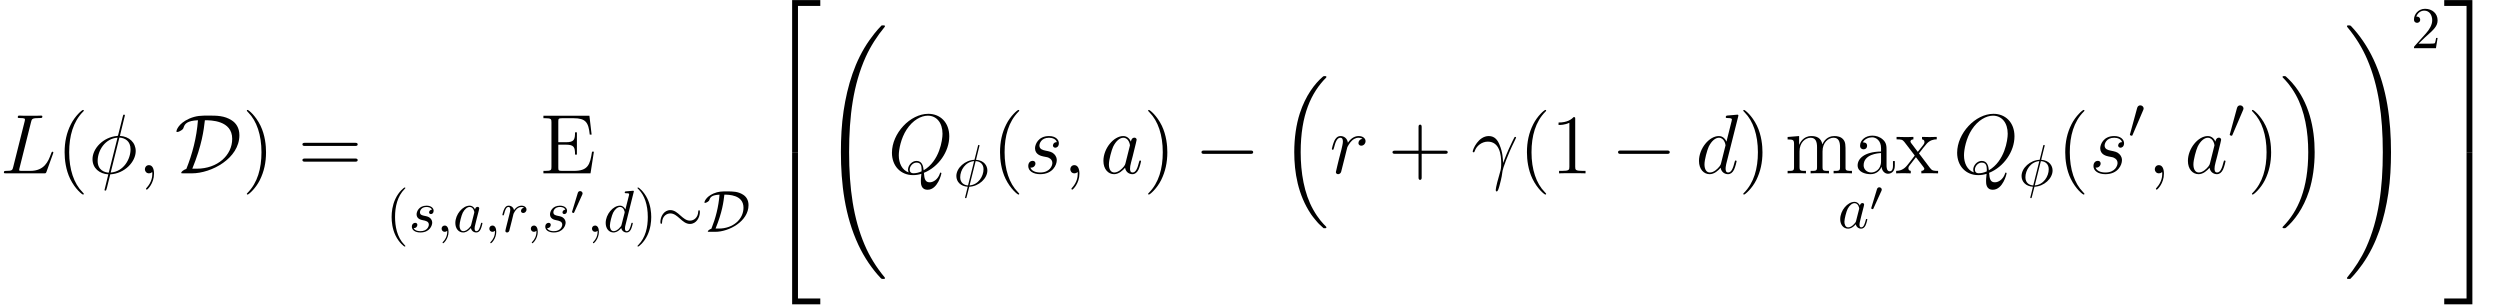
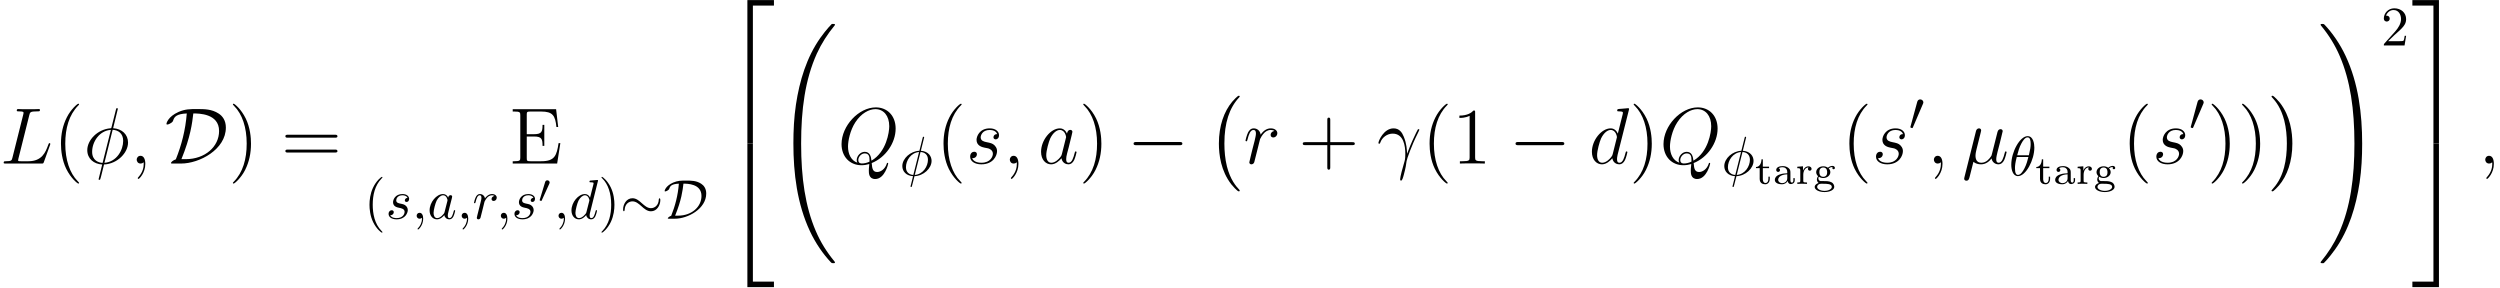
- <svg xmlns="http://www.w3.org/2000/svg" xmlns:xlink="http://www.w3.org/1999/xlink" height="50.212pt" version="1.1" viewBox="27.808 24.907 412.384 50.212" width="412.384pt">
+ <svg xmlns="http://www.w3.org/2000/svg" xmlns:xlink="http://www.w3.org/1999/xlink" height="50.212pt" version="1.1" viewBox="15.46 24.907 437.081 50.212" width="437.081pt">
  <defs>
-     <path d="M7.183 24.381C7.211 24.395 7.336 24.534 7.35 24.534H7.657C7.699 24.534 7.811 24.52 7.811 24.395C7.811 24.339 7.783 24.311 7.755 24.269C7.253 23.767 6.5 23 5.635 21.465C4.129 18.788 3.571 15.342 3.571 11.995C3.571 5.802 5.328 2.162 7.769 -0.307C7.811 -0.349 7.811 -0.391 7.811 -0.418C7.811 -0.558 7.713 -0.558 7.546 -0.558C7.364 -0.558 7.336 -0.558 7.211 -0.446C5.886 0.697 4.394 2.636 3.431 5.579C2.831 7.42 2.511 9.666 2.511 11.981C2.511 15.287 3.11 19.025 5.3 22.261C5.677 22.805 6.193 23.376 6.193 23.39C6.332 23.558 6.528 23.781 6.639 23.878L7.183 24.381Z" id="g0-16" />
-     <path d="M5.802 11.981C5.802 7.978 4.868 3.724 2.12 0.586C1.925 0.363 1.409 -0.181 1.074 -0.474C0.976 -0.558 0.948 -0.558 0.767 -0.558C0.628 -0.558 0.502 -0.558 0.502 -0.418C0.502 -0.363 0.558 -0.307 0.586 -0.279C1.06 0.209 1.813 0.976 2.678 2.511C4.184 5.189 4.742 8.634 4.742 11.981C4.742 18.034 3.068 21.73 0.558 24.283C0.53 24.311 0.502 24.353 0.502 24.395C0.502 24.534 0.628 24.534 0.767 24.534C0.948 24.534 0.976 24.534 1.102 24.422C2.427 23.279 3.919 21.34 4.882 18.397C5.495 16.486 5.802 14.227 5.802 11.981Z" id="g0-17" />
+     <path d="M5.76 16.026C5.76 15.97 5.732 15.942 5.705 15.9C5.063 15.217 4.115 14.087 3.529 11.814C3.208 10.544 3.082 9.108 3.082 7.811C3.082 4.142 3.961 1.576 5.635 -0.237C5.76 -0.363 5.76 -0.391 5.76 -0.418C5.76 -0.558 5.649 -0.558 5.593 -0.558C5.384 -0.558 4.631 0.279 4.449 0.488C3.027 2.176 2.12 4.686 2.12 7.797C2.12 9.777 2.469 12.581 4.296 14.938C4.435 15.105 5.342 16.165 5.593 16.165C5.649 16.165 5.76 16.165 5.76 16.026Z" id="g0-0" />
+     <path d="M4.254 7.811C4.254 5.83 3.905 3.027 2.078 0.669C1.939 0.502 1.032 -0.558 0.781 -0.558C0.711 -0.558 0.614 -0.53 0.614 -0.418C0.614 -0.363 0.642 -0.321 0.697 -0.279C1.367 0.446 2.273 1.576 2.845 3.794C3.166 5.063 3.292 6.5 3.292 7.797C3.292 9.205 3.166 10.628 2.803 11.995C2.273 13.948 1.451 15.063 0.739 15.845C0.614 15.97 0.614 15.998 0.614 16.026C0.614 16.137 0.711 16.165 0.781 16.165C0.99 16.165 1.757 15.315 1.925 15.119C3.347 13.432 4.254 10.921 4.254 7.811Z" id="g0-1" />
    <path d="M10.558 41.132C10.558 41.09 10.558 41.062 10.475 40.964C9.136 39.346 8.02 37.561 7.197 35.622C5.37 31.354 4.645 26.361 4.645 20.364C4.645 14.422 5.328 9.205 7.392 4.631C8.201 2.859 9.261 1.213 10.503 -0.293C10.53 -0.335 10.558 -0.363 10.558 -0.418C10.558 -0.558 10.461 -0.558 10.252 -0.558S10.014 -0.558 9.987 -0.53C9.973 -0.516 9.108 0.321 8.02 1.855C5.593 5.286 4.366 9.387 3.738 13.543C3.403 15.789 3.292 18.076 3.292 20.35C3.292 25.566 3.947 30.894 6.179 35.664C7.169 37.784 8.494 39.695 9.875 41.146C10.001 41.257 10.014 41.271 10.252 41.271C10.461 41.271 10.558 41.271 10.558 41.132Z" id="g0-32" />
    <path d="M7.741 20.364C7.741 15.147 7.085 9.819 4.854 5.049C3.864 2.929 2.538 1.018 1.158 -0.432C1.032 -0.544 1.018 -0.558 0.781 -0.558C0.586 -0.558 0.474 -0.558 0.474 -0.418C0.474 -0.363 0.53 -0.293 0.558 -0.251C1.897 1.367 3.013 3.152 3.836 5.091C5.663 9.359 6.388 14.352 6.388 20.35C6.388 26.291 5.705 31.508 3.64 36.083C2.831 37.854 1.771 39.5 0.53 41.006C0.516 41.034 0.474 41.09 0.474 41.132C0.474 41.271 0.586 41.271 0.781 41.271C0.99 41.271 1.018 41.271 1.046 41.243C1.06 41.229 1.925 40.392 3.013 38.858C5.44 35.427 6.667 31.326 7.295 27.17C7.629 24.924 7.741 22.637 7.741 20.364Z" id="g0-33" />
    <path d="M4.547 24.548H5.509V0.418H9.192V-0.544H4.547V24.548Z" id="g0-50" />
    <path d="M3.78 24.548H4.742V-0.544H0.098V0.418H3.78V24.548Z" id="g0-51" />
    <path d="M4.547 24.534H9.192V23.572H5.509V-0.558H4.547V24.534Z" id="g0-52" />
    <path d="M3.78 23.572H0.098V24.534H4.742V-0.558H3.78V23.572Z" id="g0-53" />
+     <path d="M3.11 -1.869C3.11 -2.239 3.11 -2.504 2.79 -2.762C2.504 -2.999 2.169 -3.11 1.757 -3.11C1.095 -3.11 0.628 -2.859 0.628 -2.434C0.628 -2.211 0.781 -2.092 0.962 -2.092C1.151 -2.092 1.29 -2.232 1.29 -2.42C1.29 -2.538 1.234 -2.685 1.046 -2.741C1.297 -2.915 1.702 -2.915 1.743 -2.915C2.134 -2.915 2.559 -2.657 2.559 -2.071V-1.855C2.176 -1.841 1.716 -1.82 1.206 -1.632C0.579 -1.402 0.384 -1.018 0.384 -0.704C0.384 -0.105 1.109 0.07 1.604 0.07C2.162 0.07 2.49 -0.244 2.636 -0.516C2.664 -0.23 2.852 0.035 3.173 0.035C3.187 0.035 3.864 0.035 3.864 -0.628V-1.011H3.626V-0.635C3.626 -0.565 3.626 -0.23 3.368 -0.23S3.11 -0.558 3.11 -0.649V-1.869ZM2.559 -0.983C2.559 -0.314 1.974 -0.126 1.66 -0.126C1.304 -0.126 0.969 -0.363 0.969 -0.704C0.969 -1.088 1.304 -1.625 2.559 -1.674V-0.983Z" id="g8-97" />
+     <path d="M1.004 -1.241C1.109 -1.179 1.36 -1.025 1.764 -1.025C2.483 -1.025 3.006 -1.506 3.006 -2.05C3.006 -2.322 2.88 -2.538 2.713 -2.72C3.027 -2.943 3.299 -2.95 3.417 -2.95C3.389 -2.922 3.354 -2.894 3.354 -2.783C3.354 -2.643 3.459 -2.559 3.578 -2.559C3.675 -2.559 3.801 -2.629 3.801 -2.79S3.668 -3.145 3.389 -3.145C3.285 -3.145 2.908 -3.124 2.58 -2.824C2.371 -2.978 2.078 -3.075 1.771 -3.075C1.053 -3.075 0.53 -2.594 0.53 -2.05C0.53 -1.778 0.669 -1.527 0.865 -1.346C0.809 -1.283 0.656 -1.053 0.656 -0.781C0.656 -0.69 0.676 -0.363 0.948 -0.16C0.635 -0.056 0.272 0.174 0.272 0.537C0.272 1.046 1.039 1.43 1.981 1.43C2.866 1.43 3.689 1.081 3.689 0.523C3.689 0.314 3.605 -0.063 3.222 -0.272C2.81 -0.488 2.399 -0.488 1.723 -0.488C1.569 -0.488 1.318 -0.488 1.262 -0.495C1.039 -0.544 0.914 -0.753 0.914 -0.955C0.914 -1.13 0.962 -1.186 1.004 -1.241ZM1.771 -1.234C1.088 -1.234 1.088 -1.904 1.088 -2.05C1.088 -2.162 1.088 -2.441 1.227 -2.622C1.325 -2.741 1.513 -2.866 1.764 -2.866C2.448 -2.866 2.448 -2.197 2.448 -2.05C2.448 -1.939 2.448 -1.66 2.308 -1.478C2.211 -1.36 2.022 -1.234 1.771 -1.234ZM1.771 -0.021C2.392 -0.021 3.264 -0.021 3.264 0.53C3.264 0.9 2.713 1.22 1.981 1.22S0.697 0.893 0.697 0.53C0.697 0.286 0.921 -0.014 1.367 -0.021H1.771Z" id="g8-103" />
+     <path d="M1.388 -1.59C1.388 -2.176 1.66 -2.88 2.322 -2.88C2.26 -2.831 2.204 -2.741 2.204 -2.629C2.204 -2.399 2.385 -2.308 2.518 -2.308C2.685 -2.308 2.838 -2.42 2.838 -2.629C2.838 -2.866 2.615 -3.075 2.287 -3.075C1.939 -3.075 1.555 -2.859 1.346 -2.329H1.339V-3.075L0.342 -2.999V-2.748C0.809 -2.748 0.865 -2.699 0.865 -2.357V-0.551C0.865 -0.251 0.795 -0.251 0.342 -0.251V0C0.377 0 0.851 -0.028 1.137 -0.028C1.437 -0.028 1.743 -0.014 2.043 0V-0.251H1.904C1.388 -0.251 1.388 -0.328 1.388 -0.565V-1.59Z" id="g8-114" />
+     <path d="M1.402 -2.755H2.49V-3.006H1.402V-4.289H1.165C1.158 -3.661 0.872 -2.971 0.202 -2.95V-2.755H0.851V-0.872C0.851 -0.091 1.437 0.07 1.827 0.07C2.294 0.07 2.615 -0.328 2.615 -0.879V-1.262H2.378V-0.886C2.378 -0.411 2.155 -0.153 1.883 -0.153C1.402 -0.153 1.402 -0.739 1.402 -0.865V-2.755Z" id="g8-116" />
    <path d="M4.533 3.389C4.533 3.347 4.533 3.32 4.296 3.082C2.901 1.674 2.12 -0.628 2.12 -3.473C2.12 -6.179 2.776 -8.508 4.394 -10.154C4.533 -10.28 4.533 -10.307 4.533 -10.349C4.533 -10.433 4.463 -10.461 4.407 -10.461C4.226 -10.461 3.082 -9.457 2.399 -8.09C1.688 -6.681 1.367 -5.189 1.367 -3.473C1.367 -2.232 1.562 -0.572 2.287 0.921C3.11 2.594 4.254 3.501 4.407 3.501C4.463 3.501 4.533 3.473 4.533 3.389Z" id="g6-40" />
    <path d="M3.933 -3.473C3.933 -4.533 3.794 -6.263 3.013 -7.88C2.19 -9.554 1.046 -10.461 0.893 -10.461C0.837 -10.461 0.767 -10.433 0.767 -10.349C0.767 -10.307 0.767 -10.28 1.004 -10.042C2.399 -8.634 3.18 -6.332 3.18 -3.487C3.18 -0.781 2.525 1.548 0.907 3.194C0.767 3.32 0.767 3.347 0.767 3.389C0.767 3.473 0.837 3.501 0.893 3.501C1.074 3.501 2.218 2.497 2.901 1.13C3.612 -0.293 3.933 -1.799 3.933 -3.473Z" id="g6-41" />
    <path d="M5.565 -3.222H9.415C9.61 -3.222 9.861 -3.222 9.861 -3.473C9.861 -3.738 9.624 -3.738 9.415 -3.738H5.565V-7.588C5.565 -7.783 5.565 -8.034 5.314 -8.034C5.049 -8.034 5.049 -7.797 5.049 -7.588V-3.738H1.2C1.004 -3.738 0.753 -3.738 0.753 -3.487C0.753 -3.222 0.99 -3.222 1.2 -3.222H5.049V0.628C5.049 0.823 5.049 1.074 5.3 1.074C5.565 1.074 5.565 0.837 5.565 0.628V-3.222Z" id="g6-43" />
    <path d="M4.017 -8.94C4.017 -9.261 4.017 -9.275 3.738 -9.275C3.403 -8.899 2.706 -8.383 1.269 -8.383V-7.978C1.59 -7.978 2.287 -7.978 3.055 -8.341V-1.074C3.055 -0.572 3.013 -0.404 1.785 -0.404H1.353V0C1.73 -0.028 3.082 -0.028 3.543 -0.028S5.342 -0.028 5.719 0V-0.404H5.286C4.059 -0.404 4.017 -0.572 4.017 -1.074V-8.94Z" id="g6-49" />
    <path d="M9.415 -4.519C9.61 -4.519 9.861 -4.519 9.861 -4.77C9.861 -5.035 9.624 -5.035 9.415 -5.035H1.2C1.004 -5.035 0.753 -5.035 0.753 -4.784C0.753 -4.519 0.99 -4.519 1.2 -4.519H9.415ZM9.415 -1.925C9.61 -1.925 9.861 -1.925 9.861 -2.176C9.861 -2.441 9.624 -2.441 9.415 -2.441H1.2C1.004 -2.441 0.753 -2.441 0.753 -2.19C0.753 -1.925 0.99 -1.925 1.2 -1.925H9.415Z" id="g6-61" />
    <path d="M8.899 -3.571H8.592C8.257 -1.395 7.922 -0.404 5.565 -0.404H3.668C3.055 -0.404 3.027 -0.502 3.027 -0.962V-4.728H4.296C5.635 -4.728 5.788 -4.296 5.788 -3.096H6.095V-6.765H5.788C5.788 -5.565 5.635 -5.133 4.296 -5.133H3.027V-8.536C3.027 -8.996 3.055 -9.094 3.668 -9.094H5.523C7.574 -9.094 8.006 -8.397 8.215 -6.388H8.522L8.159 -9.498H0.572V-9.094H0.851C1.855 -9.094 1.897 -8.954 1.897 -8.438V-1.06C1.897 -0.544 1.855 -0.404 0.851 -0.404H0.572V0H8.341L8.899 -3.571Z" id="g6-69" />
-     <path d="M5.384 -3.724C5.384 -4.477 5.384 -5.035 4.77 -5.579C4.282 -6.025 3.654 -6.221 3.041 -6.221C1.897 -6.221 1.018 -5.468 1.018 -4.561C1.018 -4.156 1.283 -3.961 1.604 -3.961C1.939 -3.961 2.176 -4.198 2.176 -4.533C2.176 -5.105 1.674 -5.105 1.465 -5.105C1.785 -5.691 2.455 -5.942 3.013 -5.942C3.654 -5.942 4.477 -5.412 4.477 -4.156V-3.599C1.674 -3.557 0.614 -2.385 0.614 -1.311C0.614 -0.209 1.897 0.139 2.748 0.139C3.668 0.139 4.296 -0.418 4.561 -1.088C4.617 -0.432 5.049 0.07 5.649 0.07C5.942 0.07 6.751 -0.126 6.751 -1.241V-2.022H6.444V-1.241C6.444 -0.446 6.109 -0.335 5.914 -0.335C5.384 -0.335 5.384 -1.074 5.384 -1.283V-3.724ZM4.477 -1.967C4.477 -0.6 3.459 -0.139 2.859 -0.139C2.176 -0.139 1.604 -0.642 1.604 -1.311C1.604 -3.152 3.975 -3.32 4.477 -3.347V-1.967Z" id="g6-97" />
-     <path d="M10.001 -3.389C10.001 -4.686 10.001 -5.077 9.68 -5.523C9.275 -6.067 8.62 -6.151 8.145 -6.151C6.988 -6.151 6.402 -5.314 6.179 -4.77C5.984 -5.844 5.23 -6.151 4.352 -6.151C2.999 -6.151 2.469 -4.993 2.357 -4.714H2.343V-6.151L0.446 -5.998V-5.593C1.395 -5.593 1.506 -5.495 1.506 -4.812V-1.032C1.506 -0.404 1.353 -0.404 0.446 -0.404V0C0.809 -0.028 1.562 -0.028 1.953 -0.028C2.357 -0.028 3.11 -0.028 3.473 0V-0.404C2.58 -0.404 2.413 -0.404 2.413 -1.032V-3.626C2.413 -5.091 3.375 -5.872 4.24 -5.872S5.3 -5.161 5.3 -4.31V-1.032C5.3 -0.404 5.147 -0.404 4.24 -0.404V0C4.603 -0.028 5.356 -0.028 5.746 -0.028C6.151 -0.028 6.904 -0.028 7.267 0V-0.404C6.374 -0.404 6.207 -0.404 6.207 -1.032V-3.626C6.207 -5.091 7.169 -5.872 8.034 -5.872S9.094 -5.161 9.094 -4.31V-1.032C9.094 -0.404 8.94 -0.404 8.034 -0.404V0C8.397 -0.028 9.15 -0.028 9.54 -0.028C9.945 -0.028 10.698 -0.028 11.06 0V-0.404C10.363 -0.404 10.014 -0.404 10.001 -0.823V-3.389Z" id="g6-109" />
-     <path d="M3.905 -3.292C4.31 -3.822 4.896 -4.575 5.161 -4.868C5.732 -5.509 6.388 -5.607 6.834 -5.607V-6.011C6.235 -5.984 6.207 -5.984 5.663 -5.984C5.133 -5.984 5.105 -5.984 4.407 -6.011V-5.607C4.589 -5.579 4.812 -5.495 4.812 -5.175C4.812 -4.937 4.686 -4.784 4.603 -4.672L3.71 -3.543L2.622 -4.979C2.58 -5.035 2.497 -5.161 2.497 -5.258C2.497 -5.342 2.566 -5.593 2.985 -5.607V-6.011C2.636 -5.984 1.925 -5.984 1.548 -5.984C1.088 -5.984 1.06 -5.984 0.209 -6.011V-5.607C0.921 -5.607 1.186 -5.579 1.478 -5.202L3.11 -3.068C3.138 -3.041 3.194 -2.957 3.194 -2.915S2.106 -1.506 1.967 -1.325C1.353 -0.572 0.739 -0.418 0.139 -0.404V0C0.669 -0.028 0.697 -0.028 1.297 -0.028C1.827 -0.028 1.855 -0.028 2.552 0V-0.404C2.218 -0.446 2.162 -0.656 2.162 -0.851C2.162 -1.074 2.26 -1.186 2.399 -1.367C2.608 -1.66 3.068 -2.232 3.403 -2.664L4.547 -1.172C4.784 -0.865 4.784 -0.837 4.784 -0.753C4.784 -0.642 4.672 -0.418 4.296 -0.404V0C4.659 -0.028 5.342 -0.028 5.732 -0.028C6.193 -0.028 6.221 -0.028 7.058 0V-0.404C6.318 -0.404 6.067 -0.432 5.732 -0.879L3.905 -3.292Z" id="g6-120" />
    <use id="g2-0" transform="scale(1.42858)" xlink:href="#g1-0" />
    <use id="g2-68" transform="scale(1.42858)" xlink:href="#g1-68" />
    <path d="M5.272 -1.702C5.244 -2.385 5.216 -3.459 4.686 -4.714C4.407 -5.412 3.933 -6.151 2.915 -6.151C1.2 -6.151 0.265 -3.961 0.265 -3.599C0.265 -3.473 0.363 -3.473 0.404 -3.473C0.53 -3.473 0.53 -3.501 0.6 -3.682C0.893 -4.547 1.785 -5.23 2.748 -5.23C4.686 -5.23 4.965 -3.068 4.965 -1.688C4.965 -0.809 4.868 -0.516 4.784 -0.237C4.519 0.628 4.059 2.357 4.059 2.748C4.059 2.859 4.101 2.985 4.212 2.985C4.421 2.985 4.547 2.525 4.7 1.967C5.035 0.739 5.119 0.126 5.189 -0.432C5.23 -0.767 6.025 -3.068 7.127 -5.258C7.225 -5.481 7.42 -5.858 7.42 -5.9C7.42 -5.914 7.406 -6.011 7.281 -6.011C7.253 -6.011 7.183 -6.011 7.155 -5.956C7.127 -5.928 6.639 -4.979 6.221 -4.031C6.011 -3.557 5.732 -2.929 5.272 -1.702Z" id="g4-13" />
+     <path d="M2.008 -0.307C2.357 0.014 2.873 0.139 3.347 0.139C4.24 0.139 4.854 -0.46 5.175 -0.893C5.314 -0.153 5.9 0.139 6.388 0.139C6.806 0.139 7.141 -0.112 7.392 -0.614C7.615 -1.088 7.811 -1.939 7.811 -1.995C7.811 -2.064 7.755 -2.12 7.671 -2.12C7.546 -2.12 7.532 -2.05 7.476 -1.841C7.267 -1.018 7.002 -0.139 6.43 -0.139C6.025 -0.139 5.998 -0.502 5.998 -0.781C5.998 -1.102 6.123 -1.604 6.221 -2.022L6.611 -3.529C6.667 -3.794 6.82 -4.421 6.89 -4.672C6.974 -5.007 7.127 -5.607 7.127 -5.663C7.127 -5.872 6.96 -6.011 6.751 -6.011C6.625 -6.011 6.332 -5.956 6.221 -5.537L5.244 -1.66C5.175 -1.381 5.175 -1.353 4.993 -1.13C4.826 -0.893 4.282 -0.139 3.403 -0.139C2.622 -0.139 2.371 -0.711 2.371 -1.367C2.371 -1.771 2.497 -2.26 2.552 -2.497L3.18 -5.007C3.25 -5.272 3.361 -5.719 3.361 -5.802C3.361 -6.025 3.18 -6.151 2.999 -6.151C2.873 -6.151 2.566 -6.109 2.455 -5.663L0.432 2.413C0.418 2.483 0.391 2.566 0.391 2.65C0.391 2.859 0.558 2.999 0.767 2.999C1.172 2.999 1.255 2.678 1.353 2.287L2.008 -0.307Z" id="g4-22" />
    <path d="M5.998 -9.554C5.998 -9.68 5.9 -9.68 5.858 -9.68C5.732 -9.68 5.719 -9.652 5.663 -9.415L4.91 -6.416C4.868 -6.235 4.854 -6.221 4.84 -6.207C4.826 -6.179 4.728 -6.165 4.7 -6.165C2.413 -5.97 0.656 -4.087 0.656 -2.343C0.656 -0.837 1.813 0.084 3.264 0.167C3.152 0.6 3.055 1.046 2.943 1.478C2.748 2.218 2.636 2.678 2.636 2.734C2.636 2.762 2.636 2.845 2.776 2.845C2.817 2.845 2.873 2.845 2.901 2.79C2.929 2.762 3.013 2.427 3.068 2.246L3.585 0.167C5.97 0.042 7.783 -1.911 7.783 -3.668C7.783 -5.077 6.723 -6.081 5.175 -6.179L5.998 -9.554ZM5.091 -5.9C6.011 -5.844 6.932 -5.328 6.932 -3.961C6.932 -2.385 5.83 -0.293 3.654 -0.126L5.091 -5.9ZM3.333 -0.112C2.65 -0.153 1.506 -0.516 1.506 -2.05C1.506 -3.808 2.776 -5.76 4.784 -5.886L3.333 -0.112Z" id="g4-30" />
    <path d="M2.72 0.056C2.72 -0.753 2.455 -1.353 1.883 -1.353C1.437 -1.353 1.213 -0.99 1.213 -0.683S1.423 0 1.897 0C2.078 0 2.232 -0.056 2.357 -0.181C2.385 -0.209 2.399 -0.209 2.413 -0.209C2.441 -0.209 2.441 -0.014 2.441 0.056C2.441 0.516 2.357 1.423 1.548 2.329C1.395 2.497 1.395 2.525 1.395 2.552C1.395 2.622 1.465 2.692 1.534 2.692C1.646 2.692 2.72 1.66 2.72 0.056Z" id="g4-59" />
    <path d="M5.119 -8.452C5.244 -8.982 5.286 -9.122 6.514 -9.122C6.89 -9.122 6.988 -9.122 6.988 -9.387C6.988 -9.526 6.834 -9.526 6.779 -9.526C6.5 -9.526 6.179 -9.498 5.9 -9.498H4.031C3.766 -9.498 3.459 -9.526 3.194 -9.526C3.082 -9.526 2.929 -9.526 2.929 -9.261C2.929 -9.122 3.055 -9.122 3.264 -9.122C4.115 -9.122 4.115 -9.01 4.115 -8.857C4.115 -8.829 4.115 -8.745 4.059 -8.536L2.176 -1.032C2.05 -0.544 2.022 -0.404 1.046 -0.404C0.781 -0.404 0.642 -0.404 0.642 -0.153C0.642 0 0.725 0 1.004 0H7.253C7.56 0 7.574 -0.014 7.671 -0.265L8.745 -3.236C8.773 -3.306 8.801 -3.389 8.801 -3.431C8.801 -3.515 8.731 -3.571 8.662 -3.571C8.648 -3.571 8.578 -3.571 8.55 -3.515C8.522 -3.501 8.522 -3.473 8.41 -3.208C7.964 -1.981 7.336 -0.404 4.979 -0.404H3.64C3.445 -0.404 3.417 -0.404 3.333 -0.418C3.18 -0.432 3.166 -0.46 3.166 -0.572C3.166 -0.669 3.194 -0.753 3.222 -0.879L5.119 -8.452Z" id="g4-76" />
    <path d="M5.942 -0.084C8.341 -1.046 10.126 -3.585 10.126 -6.109C10.126 -8.41 8.62 -9.819 6.667 -9.819C3.682 -9.819 0.669 -6.611 0.669 -3.389C0.669 -1.2 2.12 0.293 4.142 0.293C4.617 0.293 5.077 0.223 5.523 0.084C5.44 0.921 5.44 0.99 5.44 1.255C5.44 1.66 5.44 2.706 6.555 2.706C8.215 2.706 8.829 0.098 8.829 0.014S8.773 -0.126 8.703 -0.126C8.62 -0.126 8.592 -0.056 8.55 0.098C8.243 0.976 7.518 1.478 6.904 1.478C6.193 1.478 6.011 0.99 5.942 -0.084ZM3.431 -0.153C2.329 -0.53 1.799 -1.688 1.799 -2.971C1.799 -3.947 2.162 -5.802 3.082 -7.211C4.115 -8.801 5.495 -9.512 6.583 -9.512C8.034 -9.512 9.01 -8.341 9.01 -6.528C9.01 -5.495 8.522 -2.036 5.9 -0.502C5.83 -1.213 5.635 -2.05 4.714 -2.05C3.961 -2.05 3.32 -1.297 3.32 -0.614C3.32 -0.46 3.375 -0.251 3.431 -0.153ZM5.551 -0.321C5.049 -0.098 4.617 -0.014 4.226 -0.014C4.087 -0.014 3.599 -0.014 3.599 -0.628C3.599 -1.13 4.087 -1.771 4.714 -1.771C5.412 -1.771 5.565 -1.297 5.565 -0.6C5.565 -0.516 5.565 -0.404 5.551 -0.321Z" id="g4-81" />
    <path d="M4.198 -1.66C4.129 -1.423 4.129 -1.395 3.933 -1.13C3.626 -0.739 3.013 -0.139 2.357 -0.139C1.785 -0.139 1.465 -0.656 1.465 -1.478C1.465 -2.246 1.897 -3.808 2.162 -4.394C2.636 -5.37 3.292 -5.872 3.836 -5.872C4.756 -5.872 4.937 -4.728 4.937 -4.617C4.937 -4.603 4.896 -4.421 4.882 -4.394L4.198 -1.66ZM5.091 -5.23C4.937 -5.593 4.561 -6.151 3.836 -6.151C2.26 -6.151 0.558 -4.115 0.558 -2.05C0.558 -0.669 1.367 0.139 2.315 0.139C3.082 0.139 3.738 -0.46 4.129 -0.921C4.268 -0.098 4.924 0.139 5.342 0.139S6.095 -0.112 6.346 -0.614C6.569 -1.088 6.765 -1.939 6.765 -1.995C6.765 -2.064 6.709 -2.12 6.625 -2.12C6.5 -2.12 6.486 -2.05 6.43 -1.841C6.221 -1.018 5.956 -0.139 5.384 -0.139C4.979 -0.139 4.951 -0.502 4.951 -0.781C4.951 -1.102 4.993 -1.255 5.119 -1.799C5.216 -2.148 5.286 -2.455 5.398 -2.859C5.914 -4.951 6.039 -5.454 6.039 -5.537C6.039 -5.732 5.886 -5.886 5.677 -5.886C5.23 -5.886 5.119 -5.398 5.091 -5.23Z" id="g4-97" />
    <path d="M7.016 -9.331C7.03 -9.387 7.058 -9.47 7.058 -9.54C7.058 -9.68 6.918 -9.68 6.89 -9.68C6.876 -9.68 6.193 -9.624 6.123 -9.61C5.886 -9.596 5.677 -9.568 5.426 -9.554C5.077 -9.526 4.979 -9.512 4.979 -9.261C4.979 -9.122 5.091 -9.122 5.286 -9.122C5.97 -9.122 5.984 -8.996 5.984 -8.857C5.984 -8.773 5.956 -8.662 5.942 -8.62L5.091 -5.23C4.937 -5.593 4.561 -6.151 3.836 -6.151C2.26 -6.151 0.558 -4.115 0.558 -2.05C0.558 -0.669 1.367 0.139 2.315 0.139C3.082 0.139 3.738 -0.46 4.129 -0.921C4.268 -0.098 4.924 0.139 5.342 0.139S6.095 -0.112 6.346 -0.614C6.569 -1.088 6.765 -1.939 6.765 -1.995C6.765 -2.064 6.709 -2.12 6.625 -2.12C6.5 -2.12 6.486 -2.05 6.43 -1.841C6.221 -1.018 5.956 -0.139 5.384 -0.139C4.979 -0.139 4.951 -0.502 4.951 -0.781C4.951 -0.837 4.951 -1.13 5.049 -1.52L7.016 -9.331ZM4.198 -1.66C4.129 -1.423 4.129 -1.395 3.933 -1.13C3.626 -0.739 3.013 -0.139 2.357 -0.139C1.785 -0.139 1.465 -0.656 1.465 -1.478C1.465 -2.246 1.897 -3.808 2.162 -4.394C2.636 -5.37 3.292 -5.872 3.836 -5.872C4.756 -5.872 4.937 -4.728 4.937 -4.617C4.937 -4.603 4.896 -4.421 4.882 -4.394L4.198 -1.66Z" id="g4-100" />
    <path d="M5.426 -5.705C4.993 -5.621 4.77 -5.314 4.77 -5.007C4.77 -4.672 5.035 -4.561 5.23 -4.561C5.621 -4.561 5.942 -4.896 5.942 -5.314C5.942 -5.76 5.509 -6.151 4.812 -6.151C4.254 -6.151 3.612 -5.9 3.027 -5.049C2.929 -5.788 2.371 -6.151 1.813 -6.151C1.269 -6.151 0.99 -5.732 0.823 -5.426C0.586 -4.924 0.377 -4.087 0.377 -4.017C0.377 -3.961 0.432 -3.891 0.53 -3.891C0.642 -3.891 0.656 -3.905 0.739 -4.226C0.948 -5.063 1.213 -5.872 1.771 -5.872C2.106 -5.872 2.204 -5.635 2.204 -5.23C2.204 -4.924 2.064 -4.38 1.967 -3.947L1.576 -2.441C1.52 -2.176 1.367 -1.548 1.297 -1.297C1.2 -0.934 1.046 -0.279 1.046 -0.209C1.046 -0.014 1.2 0.139 1.409 0.139C1.562 0.139 1.827 0.042 1.911 -0.237C1.953 -0.349 2.469 -2.455 2.552 -2.776C2.622 -3.082 2.706 -3.375 2.776 -3.682C2.831 -3.877 2.887 -4.101 2.929 -4.282C2.971 -4.407 3.347 -5.091 3.696 -5.398C3.864 -5.551 4.226 -5.872 4.798 -5.872C5.021 -5.872 5.244 -5.83 5.426 -5.705Z" id="g4-114" />
    <path d="M3.18 -2.79C3.417 -2.748 3.794 -2.664 3.877 -2.65C4.059 -2.594 4.686 -2.371 4.686 -1.702C4.686 -1.269 4.296 -0.139 2.678 -0.139C2.385 -0.139 1.339 -0.181 1.06 -0.948C1.618 -0.879 1.897 -1.311 1.897 -1.618C1.897 -1.911 1.702 -2.064 1.423 -2.064C1.116 -2.064 0.711 -1.827 0.711 -1.2C0.711 -0.377 1.548 0.139 2.664 0.139C4.784 0.139 5.412 -1.423 5.412 -2.148C5.412 -2.357 5.412 -2.748 4.965 -3.194C4.617 -3.529 4.282 -3.599 3.529 -3.752C3.152 -3.836 2.552 -3.961 2.552 -4.589C2.552 -4.868 2.803 -5.872 4.129 -5.872C4.714 -5.872 5.286 -5.649 5.426 -5.147C4.812 -5.147 4.784 -4.617 4.784 -4.603C4.784 -4.31 5.049 -4.226 5.175 -4.226C5.37 -4.226 5.76 -4.38 5.76 -4.965S5.23 -6.151 4.142 -6.151C2.315 -6.151 1.827 -4.714 1.827 -4.142C1.827 -3.082 2.859 -2.859 3.18 -2.79Z" id="g4-115" />
    <path d="M3.232 2.343C3.232 2.314 3.232 2.294 3.066 2.128C1.845 0.898 1.533 -0.947 1.533 -2.441C1.533 -4.14 1.904 -5.838 3.105 -7.059C3.232 -7.176 3.232 -7.196 3.232 -7.225C3.232 -7.293 3.193 -7.323 3.134 -7.323C3.036 -7.323 2.158 -6.659 1.582 -5.419C1.084 -4.345 0.967 -3.261 0.967 -2.441C0.967 -1.679 1.074 -0.498 1.611 0.605C2.197 1.806 3.036 2.441 3.134 2.441C3.193 2.441 3.232 2.412 3.232 2.343Z" id="g5-40" />
    <path d="M2.822 -2.441C2.822 -3.202 2.714 -4.384 2.177 -5.487C1.591 -6.688 0.752 -7.323 0.654 -7.323C0.596 -7.323 0.557 -7.283 0.557 -7.225C0.557 -7.196 0.557 -7.176 0.742 -7C1.699 -6.034 2.255 -4.481 2.255 -2.441C2.255 -0.771 1.894 0.947 0.683 2.177C0.557 2.294 0.557 2.314 0.557 2.343C0.557 2.402 0.596 2.441 0.654 2.441C0.752 2.441 1.63 1.777 2.207 0.537C2.704 -0.537 2.822 -1.621 2.822 -2.441Z" id="g5-41" />
    <path d="M1.24 -0.752L2.275 -1.757C3.798 -3.105 4.384 -3.632 4.384 -4.608C4.384 -5.721 3.505 -6.502 2.314 -6.502C1.211 -6.502 0.488 -5.604 0.488 -4.735C0.488 -4.188 0.976 -4.188 1.006 -4.188C1.172 -4.188 1.513 -4.306 1.513 -4.706C1.513 -4.96 1.338 -5.214 0.996 -5.214C0.918 -5.214 0.898 -5.214 0.869 -5.204C1.093 -5.838 1.621 -6.2 2.187 -6.2C3.075 -6.2 3.495 -5.409 3.495 -4.608C3.495 -3.827 3.007 -3.056 2.47 -2.451L0.596 -0.361C0.488 -0.254 0.488 -0.234 0.488 0H4.11L4.384 -1.699H4.14C4.091 -1.406 4.022 -0.976 3.925 -0.83C3.857 -0.752 3.212 -0.752 2.997 -0.752H1.24Z" id="g5-50" />
    <path d="M2.022 -3.292C2.078 -3.41 2.085 -3.466 2.085 -3.515C2.085 -3.731 1.89 -3.898 1.674 -3.898C1.409 -3.898 1.325 -3.682 1.29 -3.571L0.37 -0.551C0.363 -0.537 0.335 -0.446 0.335 -0.439C0.335 -0.356 0.551 -0.286 0.607 -0.286C0.656 -0.286 0.663 -0.3 0.711 -0.404L2.022 -3.292Z" id="g7-48" />
    <path d="M6.434 -2.246C6.6 -2.246 6.776 -2.246 6.776 -2.441S6.6 -2.636 6.434 -2.636H1.152C0.986 -2.636 0.81 -2.636 0.81 -2.441S0.986 -2.246 1.152 -2.246H6.434Z" id="g1-0" />
    <path d="M7.049 -3.261C7.049 -3.476 6.991 -3.573 6.912 -3.573C6.864 -3.573 6.786 -3.505 6.776 -3.32C6.737 -2.382 6.092 -1.845 5.409 -1.845C4.794 -1.845 4.325 -2.265 3.847 -2.685C3.349 -3.134 2.841 -3.583 2.177 -3.583C1.113 -3.583 0.537 -2.509 0.537 -1.621C0.537 -1.308 0.664 -1.308 0.674 -1.308C0.781 -1.308 0.81 -1.504 0.81 -1.533C0.849 -2.607 1.582 -3.036 2.177 -3.036C2.792 -3.036 3.261 -2.617 3.739 -2.197C4.237 -1.748 4.745 -1.299 5.409 -1.299C6.473 -1.299 7.049 -2.372 7.049 -3.261Z" id="g1-24" />
    <path d="M2.47 -4.638C2.519 -4.755 2.558 -4.843 2.558 -4.94C2.558 -5.223 2.304 -5.458 2.001 -5.458C1.728 -5.458 1.552 -5.272 1.484 -5.018L0.322 -0.752C0.322 -0.732 0.283 -0.625 0.283 -0.615C0.283 -0.508 0.537 -0.439 0.615 -0.439C0.674 -0.439 0.683 -0.469 0.742 -0.596L2.47 -4.638Z" id="g1-48" />
    <path d="M1.992 0C4.267 0 7.479 -1.738 7.479 -4.403C7.479 -5.272 7.069 -5.819 6.59 -6.122C5.751 -6.668 4.852 -6.668 3.925 -6.668C3.085 -6.668 2.509 -6.668 1.689 -6.317C0.391 -5.741 0.205 -4.93 0.205 -4.852C0.205 -4.794 0.244 -4.774 0.303 -4.774C0.459 -4.774 0.683 -4.911 0.762 -4.96C0.967 -5.096 0.996 -5.155 1.054 -5.341C1.191 -5.731 1.464 -6.073 2.695 -6.131C2.538 -4.091 2.041 -2.226 1.357 -0.517C0.996 -0.391 0.762 -0.166 0.762 -0.068C0.762 -0.01 0.771 0 0.986 0H1.992ZM2.041 -0.537C3.154 -3.261 3.359 -4.96 3.495 -6.131C4.149 -6.131 6.649 -6.131 6.649 -3.983C6.649 -2.07 4.93 -0.537 2.568 -0.537H2.041Z" id="g1-68" />
+     <path d="M4.442 -4.882C4.442 -5.526 4.267 -6.883 3.271 -6.883C1.914 -6.883 0.41 -4.13 0.41 -1.894C0.41 -0.976 0.693 0.107 1.582 0.107C2.958 0.107 4.442 -2.695 4.442 -4.882ZM1.445 -3.544C1.611 -4.169 1.806 -4.95 2.197 -5.643C2.46 -6.122 2.822 -6.668 3.261 -6.668C3.739 -6.668 3.798 -6.044 3.798 -5.487C3.798 -5.009 3.72 -4.511 3.486 -3.544H1.445ZM3.398 -3.232C3.29 -2.783 3.085 -1.953 2.714 -1.25C2.372 -0.586 2.001 -0.107 1.582 -0.107C1.259 -0.107 1.054 -0.391 1.054 -1.299C1.054 -1.709 1.113 -2.275 1.367 -3.232H3.398Z" id="g3-18" />
    <path d="M4.267 -6.541C4.267 -6.561 4.296 -6.668 4.296 -6.678S4.296 -6.776 4.179 -6.776C4.081 -6.776 4.071 -6.746 4.032 -6.58L3.466 -4.325C1.914 -4.276 0.478 -2.978 0.478 -1.65C0.478 -0.722 1.162 0.049 2.353 0.117C2.275 0.42 2.207 0.732 2.128 1.035C2.011 1.494 1.914 1.865 1.914 1.894C1.914 1.992 1.982 2.001 2.031 2.001S2.099 1.992 2.128 1.962C2.148 1.943 2.207 1.709 2.236 1.572L2.607 0.117C4.179 0.068 5.594 -1.25 5.594 -2.558C5.594 -3.329 5.077 -4.228 3.72 -4.325L4.267 -6.541ZM2.402 -0.098C1.816 -0.127 1.113 -0.469 1.113 -1.445C1.113 -2.617 1.953 -3.983 3.407 -4.11L2.402 -0.098ZM3.661 -4.11C4.403 -4.071 4.96 -3.622 4.96 -2.763C4.96 -1.611 4.12 -0.215 2.656 -0.098L3.661 -4.11Z" id="g3-30" />
    <path d="M1.982 -0.01C1.982 -0.654 1.738 -1.035 1.357 -1.035C1.035 -1.035 0.84 -0.791 0.84 -0.517C0.84 -0.254 1.035 0 1.357 0C1.474 0 1.601 -0.039 1.699 -0.127C1.728 -0.146 1.738 -0.156 1.748 -0.156S1.767 -0.146 1.767 -0.01C1.767 0.713 1.425 1.299 1.103 1.621C0.996 1.728 0.996 1.748 0.996 1.777C0.996 1.845 1.045 1.884 1.093 1.884C1.201 1.884 1.982 1.133 1.982 -0.01Z" id="g3-59" />
    <path d="M3.642 -3.691C3.466 -4.052 3.183 -4.315 2.744 -4.315C1.601 -4.315 0.391 -2.88 0.391 -1.455C0.391 -0.537 0.928 0.107 1.689 0.107C1.884 0.107 2.372 0.068 2.958 -0.625C3.036 -0.215 3.378 0.107 3.847 0.107C4.188 0.107 4.413 -0.117 4.569 -0.43C4.735 -0.781 4.862 -1.377 4.862 -1.396C4.862 -1.494 4.774 -1.494 4.745 -1.494C4.647 -1.494 4.638 -1.455 4.608 -1.318C4.442 -0.683 4.267 -0.107 3.866 -0.107C3.603 -0.107 3.573 -0.361 3.573 -0.557C3.573 -0.771 3.593 -0.849 3.7 -1.279C3.808 -1.689 3.827 -1.787 3.915 -2.158L4.267 -3.525C4.335 -3.798 4.335 -3.817 4.335 -3.857C4.335 -4.022 4.218 -4.12 4.052 -4.12C3.817 -4.12 3.671 -3.905 3.642 -3.691ZM3.007 -1.162C2.958 -0.986 2.958 -0.967 2.812 -0.801C2.382 -0.264 1.982 -0.107 1.709 -0.107C1.22 -0.107 1.084 -0.644 1.084 -1.025C1.084 -1.513 1.396 -2.714 1.621 -3.163C1.923 -3.739 2.363 -4.101 2.753 -4.101C3.388 -4.101 3.525 -3.3 3.525 -3.241S3.505 -3.124 3.495 -3.075L3.007 -1.162Z" id="g3-97" />
    <path d="M5.038 -6.668C5.038 -6.678 5.038 -6.776 4.911 -6.776C4.765 -6.776 3.837 -6.688 3.671 -6.668C3.593 -6.659 3.534 -6.61 3.534 -6.483C3.534 -6.366 3.622 -6.366 3.769 -6.366C4.237 -6.366 4.257 -6.297 4.257 -6.2L4.228 -6.004L3.642 -3.691C3.466 -4.052 3.183 -4.315 2.744 -4.315C1.601 -4.315 0.391 -2.88 0.391 -1.455C0.391 -0.537 0.928 0.107 1.689 0.107C1.884 0.107 2.372 0.068 2.958 -0.625C3.036 -0.215 3.378 0.107 3.847 0.107C4.188 0.107 4.413 -0.117 4.569 -0.43C4.735 -0.781 4.862 -1.377 4.862 -1.396C4.862 -1.494 4.774 -1.494 4.745 -1.494C4.647 -1.494 4.638 -1.455 4.608 -1.318C4.442 -0.683 4.267 -0.107 3.866 -0.107C3.603 -0.107 3.573 -0.361 3.573 -0.557C3.573 -0.791 3.593 -0.859 3.632 -1.025L5.038 -6.668ZM3.007 -1.162C2.958 -0.986 2.958 -0.967 2.812 -0.801C2.382 -0.264 1.982 -0.107 1.709 -0.107C1.22 -0.107 1.084 -0.644 1.084 -1.025C1.084 -1.513 1.396 -2.714 1.621 -3.163C1.923 -3.739 2.363 -4.101 2.753 -4.101C3.388 -4.101 3.525 -3.3 3.525 -3.241S3.505 -3.124 3.495 -3.075L3.007 -1.162Z" id="g3-100" />
    <path d="M0.859 -0.576C0.83 -0.43 0.771 -0.205 0.771 -0.156C0.771 0.02 0.908 0.107 1.054 0.107C1.172 0.107 1.347 0.029 1.416 -0.166C1.435 -0.205 1.767 -1.533 1.806 -1.709C1.884 -2.031 2.06 -2.714 2.119 -2.978C2.158 -3.105 2.431 -3.564 2.665 -3.778C2.744 -3.847 3.027 -4.101 3.446 -4.101C3.7 -4.101 3.847 -3.983 3.857 -3.983C3.564 -3.935 3.349 -3.7 3.349 -3.446C3.349 -3.29 3.456 -3.105 3.72 -3.105S4.257 -3.329 4.257 -3.681C4.257 -4.022 3.944 -4.315 3.446 -4.315C2.812 -4.315 2.382 -3.837 2.197 -3.564C2.119 -4.003 1.767 -4.315 1.308 -4.315C0.859 -4.315 0.674 -3.935 0.586 -3.759C0.41 -3.427 0.283 -2.841 0.283 -2.812C0.283 -2.714 0.381 -2.714 0.4 -2.714C0.498 -2.714 0.508 -2.724 0.566 -2.939C0.732 -3.632 0.928 -4.101 1.279 -4.101C1.445 -4.101 1.582 -4.022 1.582 -3.651C1.582 -3.446 1.552 -3.339 1.425 -2.831L0.859 -0.576Z" id="g3-114" />
    <path d="M3.817 -3.651C3.544 -3.642 3.349 -3.427 3.349 -3.212C3.349 -3.075 3.437 -2.929 3.651 -2.929S4.101 -3.095 4.101 -3.476C4.101 -3.915 3.681 -4.315 2.939 -4.315C1.65 -4.315 1.289 -3.32 1.289 -2.89C1.289 -2.128 2.011 -1.982 2.294 -1.923C2.802 -1.826 3.31 -1.718 3.31 -1.181C3.31 -0.928 3.085 -0.107 1.914 -0.107C1.777 -0.107 1.025 -0.107 0.801 -0.625C1.172 -0.576 1.416 -0.869 1.416 -1.142C1.416 -1.367 1.259 -1.484 1.054 -1.484C0.801 -1.484 0.508 -1.279 0.508 -0.84C0.508 -0.283 1.064 0.107 1.904 0.107C3.486 0.107 3.866 -1.074 3.866 -1.513C3.866 -1.865 3.681 -2.109 3.564 -2.226C3.3 -2.499 3.017 -2.548 2.587 -2.636C2.236 -2.714 1.845 -2.783 1.845 -3.222C1.845 -3.505 2.08 -4.101 2.939 -4.101C3.183 -4.101 3.671 -4.032 3.817 -3.651Z" id="g3-115" />
  </defs>
  <g id="page1">
-     <use x="27.808" xlink:href="#g4-76" y="53.5" />
-     <use x="37.1" xlink:href="#g6-40" y="53.5" />
-     <use x="42.411" xlink:href="#g4-30" y="53.5" />
-     <use x="50.494" xlink:href="#g4-59" y="53.5" />
-     <use x="56.612" xlink:href="#g2-68" y="53.5" />
-     <use x="67.758" xlink:href="#g6-41" y="53.5" />
-     <use x="76.944" xlink:href="#g6-61" y="53.5" />
-     <use x="116.875" xlink:href="#g6-69" y="53.5" />
-     <use x="91.44" xlink:href="#g5-40" y="63.147" />
-     <use x="95.237" xlink:href="#g3-115" y="63.147" />
-     <use x="99.814" xlink:href="#g3-59" y="63.147" />
-     <use x="102.526" xlink:href="#g3-97" y="63.147" />
-     <use x="107.686" xlink:href="#g3-59" y="63.147" />
-     <use x="110.398" xlink:href="#g3-114" y="63.147" />
-     <use x="114.532" xlink:href="#g3-59" y="63.147" />
-     <use x="117.244" xlink:href="#g3-115" y="63.147" />
-     <use x="121.821" xlink:href="#g7-48" y="60.326" />
-     <use x="124.616" xlink:href="#g3-59" y="63.147" />
-     <use x="127.328" xlink:href="#g3-100" y="63.147" />
-     <use x="132.41" xlink:href="#g5-41" y="63.147" />
-     <use x="136.206" xlink:href="#g1-24" y="63.147" />
-     <use x="143.8" xlink:href="#g1-68" y="63.147" />
-     <use x="153.927" xlink:href="#g0-50" y="25.465" />
-     <use x="153.927" xlink:href="#g0-52" y="50.571" />
-     <use x="163.226" xlink:href="#g0-32" y="29.649" />
-     <use x="174.268" xlink:href="#g4-81" y="53.5" />
-     <use x="185.084" xlink:href="#g3-30" y="55.592" />
-     <use x="191.4" xlink:href="#g6-40" y="53.5" />
-     <use x="196.711" xlink:href="#g4-115" y="53.5" />
-     <use x="203.144" xlink:href="#g4-59" y="53.5" />
-     <use x="209.262" xlink:href="#g4-97" y="53.5" />
-     <use x="216.431" xlink:href="#g6-41" y="53.5" />
-     <use x="224.841" xlink:href="#g2-0" y="53.5" />
-     <use x="238.789" xlink:href="#g0-16" y="38.017" />
-     <use x="247.119" xlink:href="#g4-114" y="53.5" />
-     <use x="256.752" xlink:href="#g6-43" y="53.5" />
-     <use x="270.474" xlink:href="#g4-13" y="53.5" />
-     <use x="278.317" xlink:href="#g6-40" y="53.5" />
-     <use x="283.628" xlink:href="#g6-49" y="53.5" />
-     <use x="293.556" xlink:href="#g2-0" y="53.5" />
-     <use x="307.503" xlink:href="#g4-100" y="53.5" />
-     <use x="314.6" xlink:href="#g6-41" y="53.5" />
-     <use x="322.235" xlink:href="#g6-109" y="53.5" />
-     <use x="333.616" xlink:href="#g6-97" y="53.5" />
-     <use x="340.445" xlink:href="#g6-120" y="53.5" />
-     <use x="330.966" xlink:href="#g3-97" y="62.519" />
-     <use x="336.127" xlink:href="#g7-48" y="59.699" />
-     <use x="349.977" xlink:href="#g4-81" y="53.5" />
-     <use x="360.794" xlink:href="#g3-30" y="55.592" />
-     <use x="367.109" xlink:href="#g6-40" y="53.5" />
-     <use x="372.42" xlink:href="#g4-115" y="53.5" />
-     <use x="378.853" xlink:href="#g1-48" y="47.741" />
-     <use x="382.036" xlink:href="#g4-59" y="53.5" />
-     <use x="388.154" xlink:href="#g4-97" y="53.5" />
-     <use x="395.323" xlink:href="#g1-48" y="47.741" />
-     <use x="398.506" xlink:href="#g6-41" y="53.5" />
-     <use x="403.818" xlink:href="#g0-17" y="38.017" />
-     <use x="414.472" xlink:href="#g0-33" y="29.649" />
-     <use x="425.514" xlink:href="#g5-50" y="32.861" />
-     <use x="430.894" xlink:href="#g0-51" y="25.465" />
-     <use x="430.894" xlink:href="#g0-53" y="50.571" />
+     <use x="15.46" xlink:href="#g4-76" y="53.5" />
+     <use x="24.752" xlink:href="#g6-40" y="53.5" />
+     <use x="30.063" xlink:href="#g4-30" y="53.5" />
+     <use x="38.145" xlink:href="#g4-59" y="53.5" />
+     <use x="44.264" xlink:href="#g2-68" y="53.5" />
+     <use x="55.41" xlink:href="#g6-41" y="53.5" />
+     <use x="64.596" xlink:href="#g6-61" y="53.5" />
+     <use x="104.527" xlink:href="#g6-69" y="53.5" />
+     <use x="79.092" xlink:href="#g5-40" y="63.147" />
+     <use x="82.889" xlink:href="#g3-115" y="63.147" />
+     <use x="87.465" xlink:href="#g3-59" y="63.147" />
+     <use x="90.177" xlink:href="#g3-97" y="63.147" />
+     <use x="95.338" xlink:href="#g3-59" y="63.147" />
+     <use x="98.05" xlink:href="#g3-114" y="63.147" />
+     <use x="102.184" xlink:href="#g3-59" y="63.147" />
+     <use x="104.896" xlink:href="#g3-115" y="63.147" />
+     <use x="109.473" xlink:href="#g7-48" y="60.326" />
+     <use x="112.268" xlink:href="#g3-59" y="63.147" />
+     <use x="114.98" xlink:href="#g3-100" y="63.147" />
+     <use x="120.061" xlink:href="#g5-41" y="63.147" />
+     <use x="123.858" xlink:href="#g1-24" y="63.147" />
+     <use x="131.452" xlink:href="#g1-68" y="63.147" />
+     <use x="141.579" xlink:href="#g0-50" y="25.465" />
+     <use x="141.579" xlink:href="#g0-52" y="50.571" />
+     <use x="150.878" xlink:href="#g0-32" y="29.649" />
+     <use x="161.92" xlink:href="#g4-81" y="53.5" />
+     <use x="172.736" xlink:href="#g3-30" y="55.592" />
+     <use x="179.051" xlink:href="#g6-40" y="53.5" />
+     <use x="184.362" xlink:href="#g4-115" y="53.5" />
+     <use x="190.795" xlink:href="#g4-59" y="53.5" />
+     <use x="196.914" xlink:href="#g4-97" y="53.5" />
+     <use x="204.083" xlink:href="#g6-41" y="53.5" />
+     <use x="212.493" xlink:href="#g2-0" y="53.5" />
+     <use x="226.441" xlink:href="#g0-0" y="42.202" />
+     <use x="232.834" xlink:href="#g4-114" y="53.5" />
+     <use x="242.467" xlink:href="#g6-43" y="53.5" />
+     <use x="256.189" xlink:href="#g4-13" y="53.5" />
+     <use x="264.031" xlink:href="#g6-40" y="53.5" />
+     <use x="269.342" xlink:href="#g6-49" y="53.5" />
+     <use x="279.27" xlink:href="#g2-0" y="53.5" />
+     <use x="293.218" xlink:href="#g4-100" y="53.5" />
+     <use x="300.314" xlink:href="#g6-41" y="53.5" />
+     <use x="305.625" xlink:href="#g4-81" y="53.5" />
+     <use x="316.442" xlink:href="#g3-30" y="55.592" />
+     <use x="322.259" xlink:href="#g8-116" y="57.056" />
+     <use x="325.373" xlink:href="#g8-97" y="57.056" />
+     <use x="329.344" xlink:href="#g8-114" y="57.056" />
+     <use x="332.457" xlink:href="#g8-103" y="57.056" />
+     <use x="337.425" xlink:href="#g6-40" y="53.5" />
+     <use x="342.736" xlink:href="#g4-115" y="53.5" />
+     <use x="349.169" xlink:href="#g1-48" y="47.741" />
+     <use x="352.352" xlink:href="#g4-59" y="53.5" />
+     <use x="358.47" xlink:href="#g4-22" y="53.5" />
+     <use x="366.687" xlink:href="#g3-18" y="55.592" />
+     <use x="371.27" xlink:href="#g8-116" y="57.056" />
+     <use x="374.383" xlink:href="#g8-97" y="57.056" />
+     <use x="378.355" xlink:href="#g8-114" y="57.056" />
+     <use x="381.468" xlink:href="#g8-103" y="57.056" />
+     <use x="386.436" xlink:href="#g6-40" y="53.5" />
+     <use x="391.747" xlink:href="#g4-115" y="53.5" />
+     <use x="398.18" xlink:href="#g1-48" y="47.741" />
+     <use x="401.363" xlink:href="#g6-41" y="53.5" />
+     <use x="406.674" xlink:href="#g6-41" y="53.5" />
+     <use x="411.985" xlink:href="#g0-1" y="42.202" />
+     <use x="420.702" xlink:href="#g0-33" y="29.649" />
+     <use x="431.744" xlink:href="#g5-50" y="32.861" />
+     <use x="437.124" xlink:href="#g0-51" y="25.465" />
+     <use x="437.124" xlink:href="#g0-53" y="50.571" />
+     <use x="448.747" xlink:href="#g4-59" y="53.5" />
  </g>
</svg>
